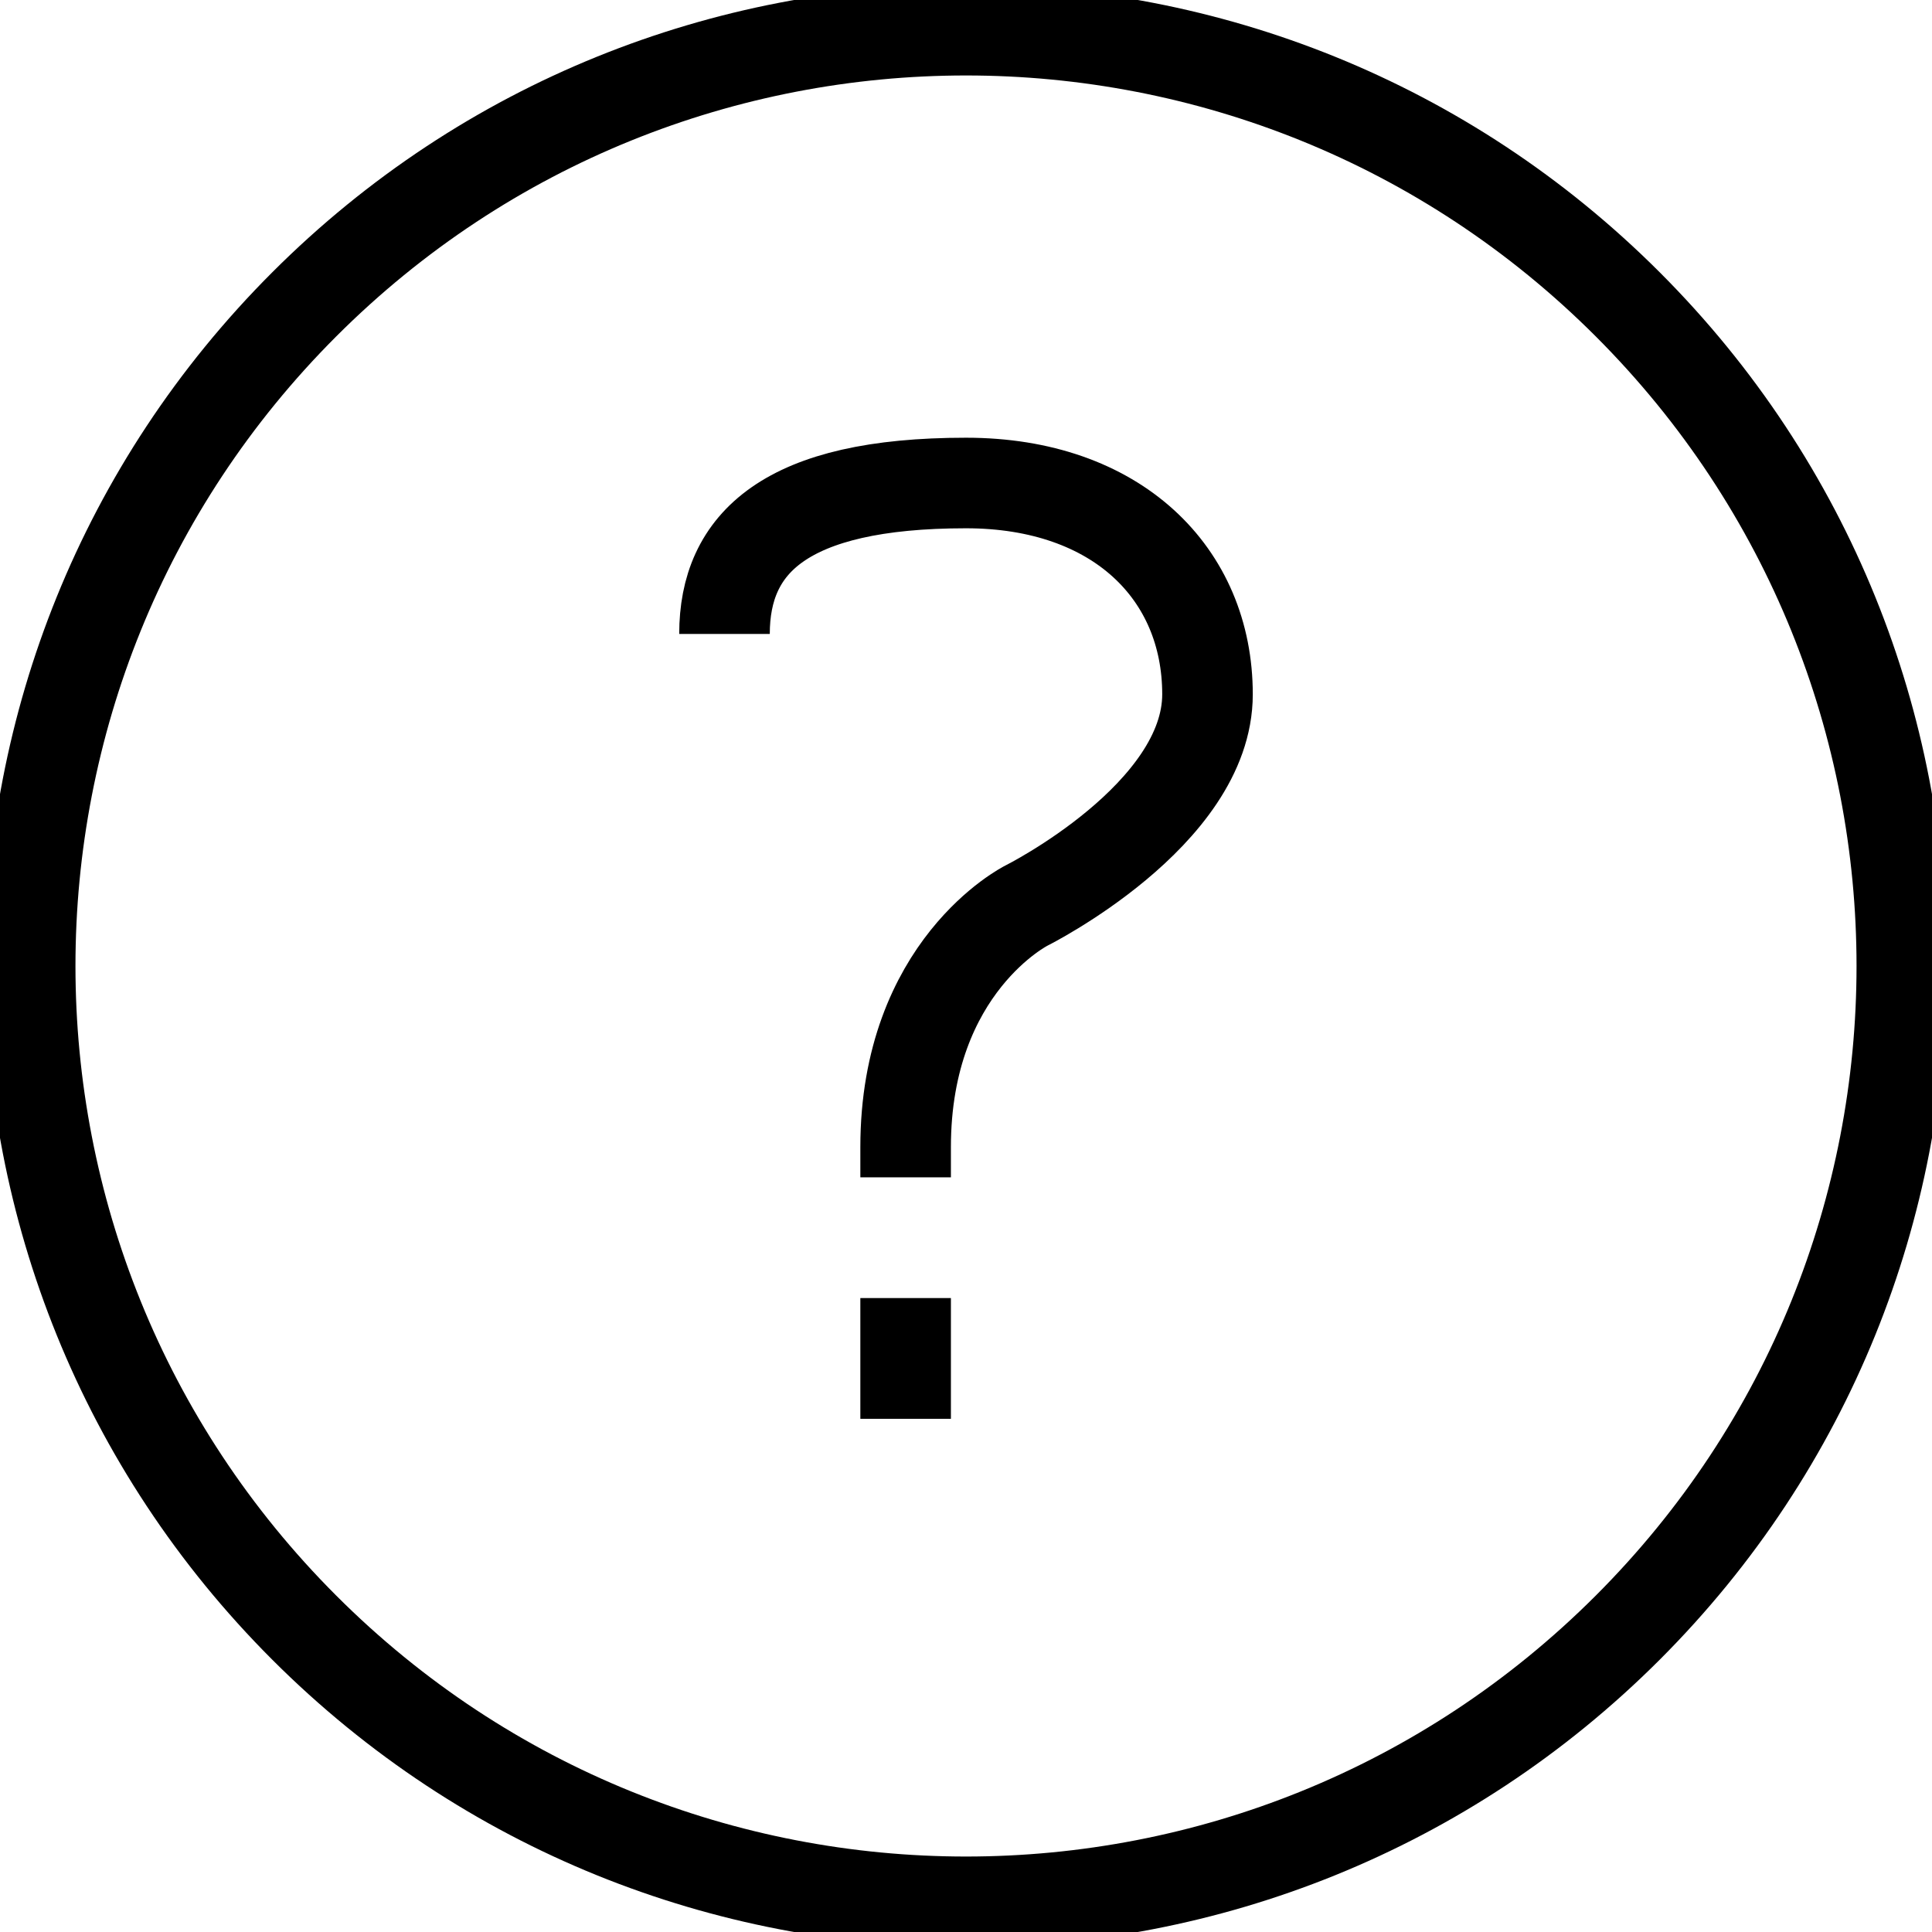
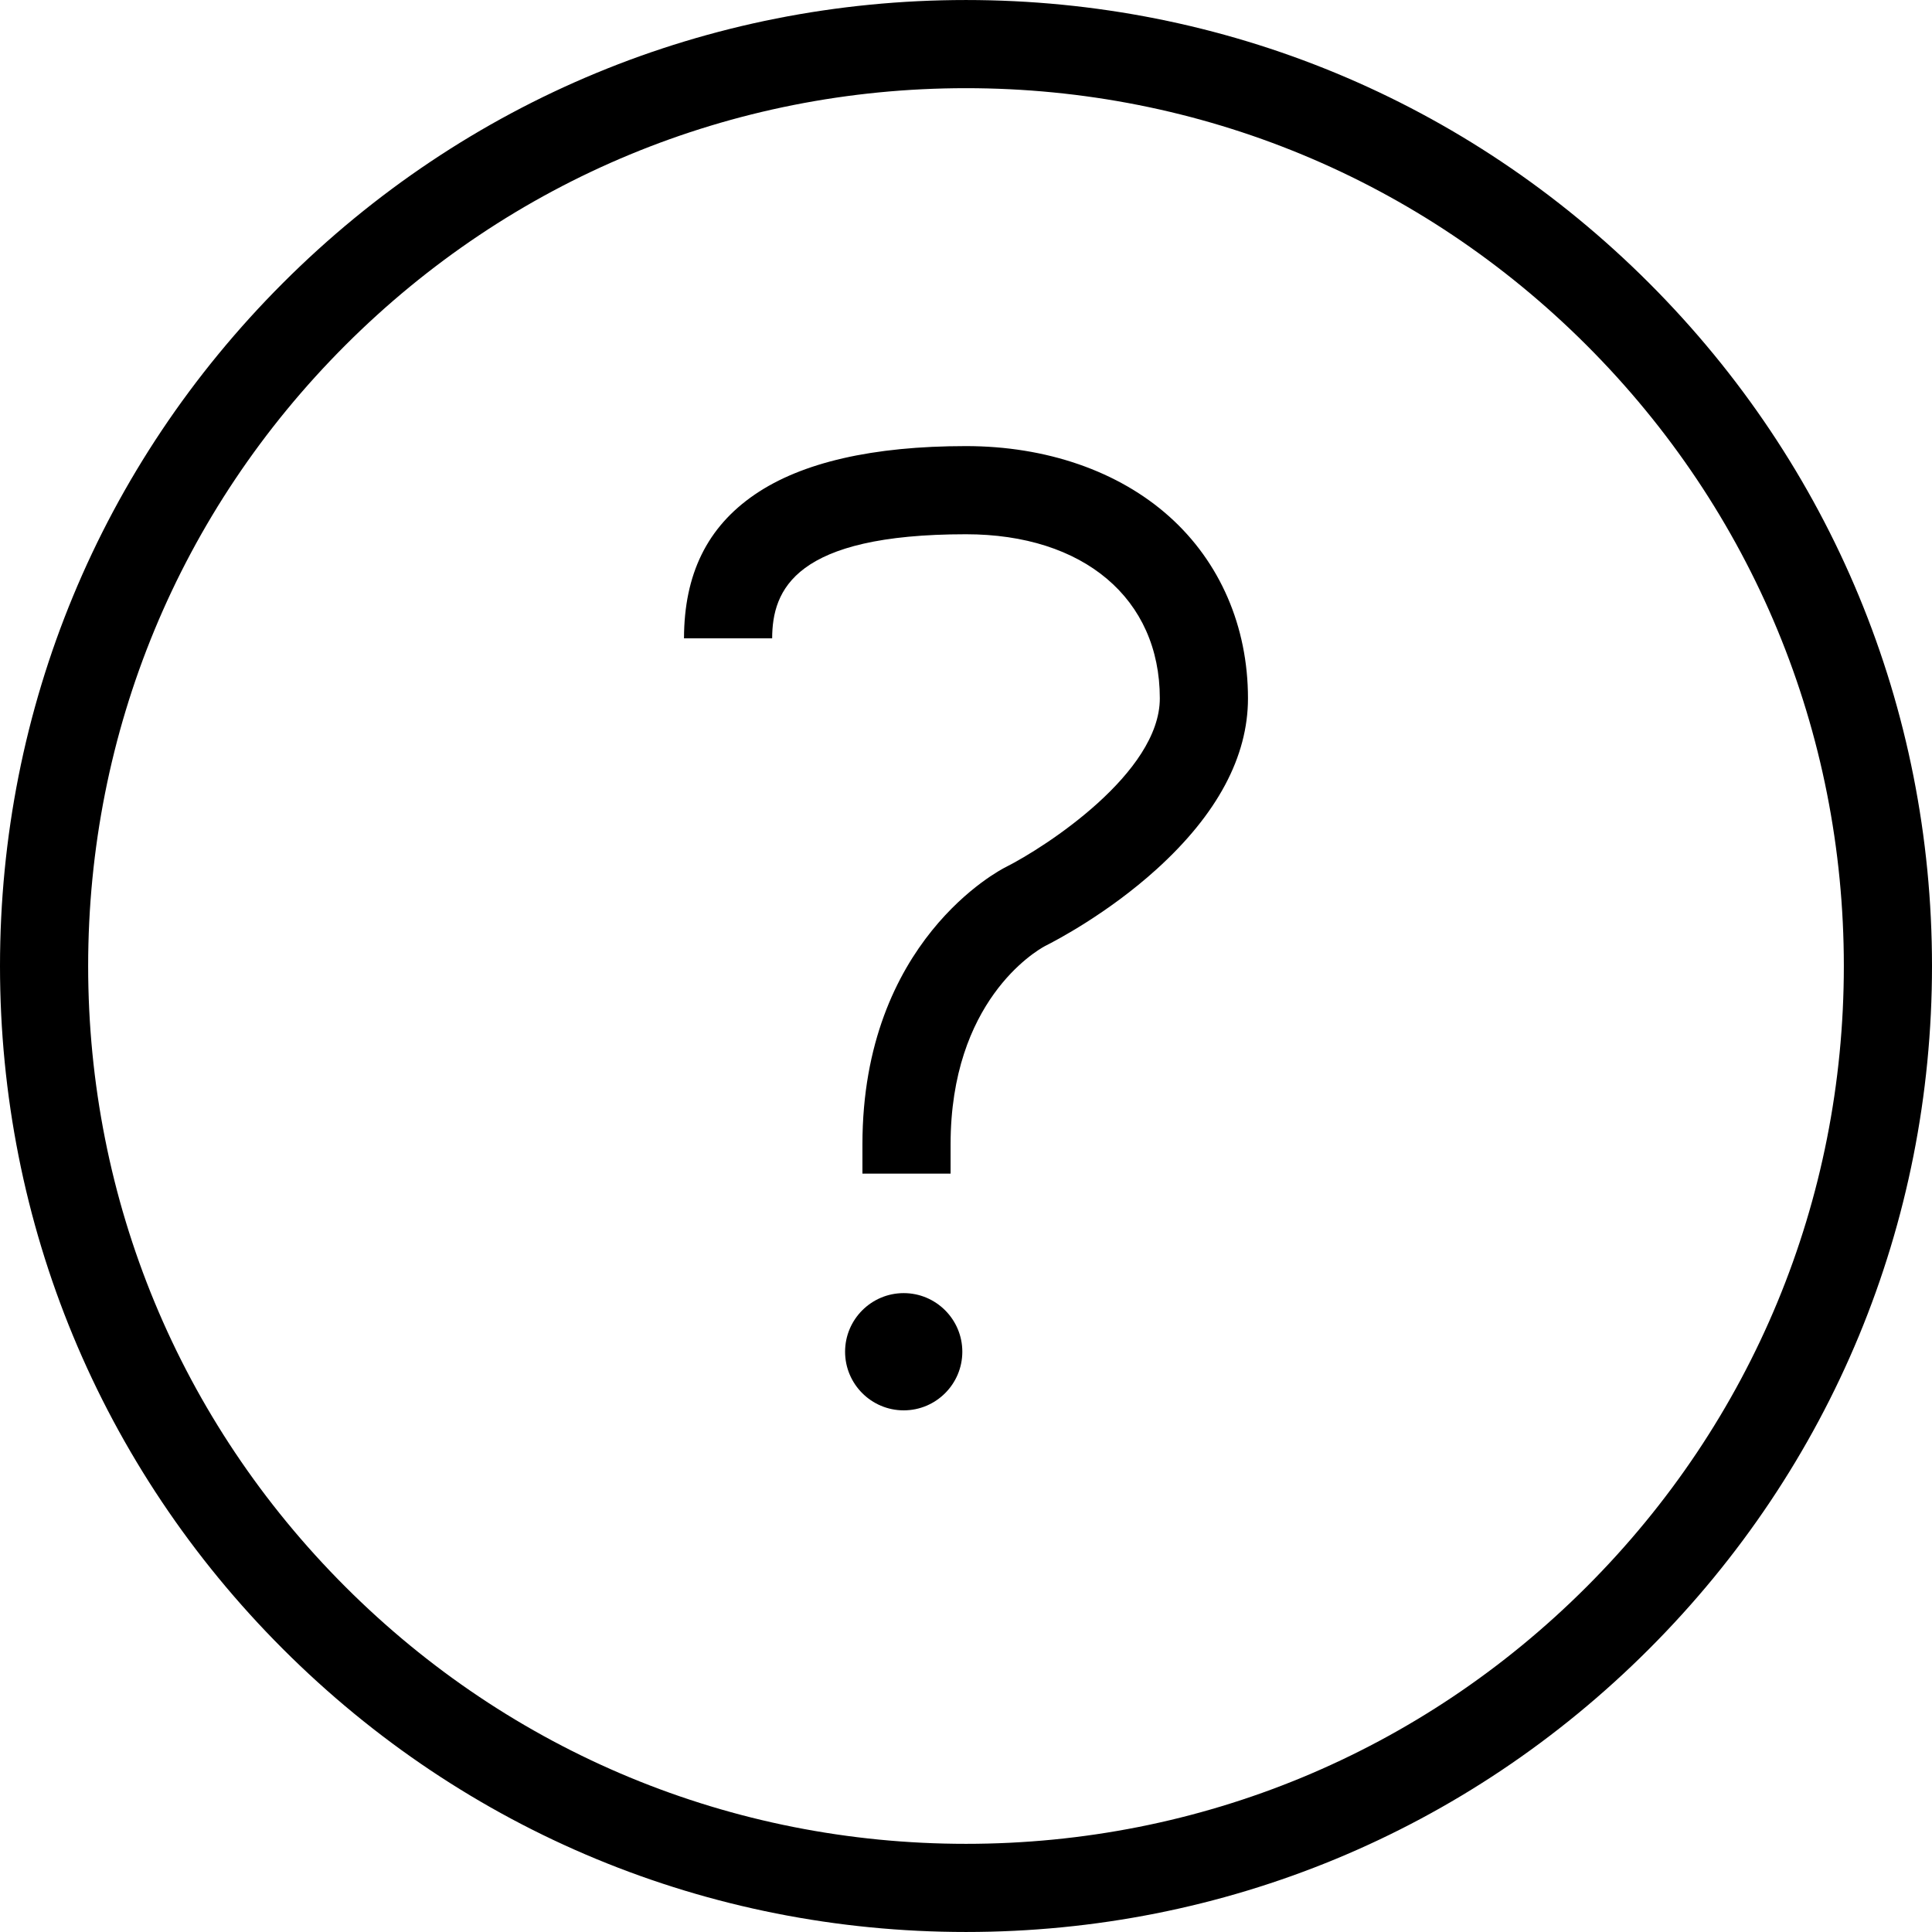
- <svg xmlns="http://www.w3.org/2000/svg" version="1.1" id="Layer_1" x="0px" y="0px" width="64px" height="64px" viewBox="0 0 64 64" enable-background="new 0 0 64 64" xml:space="preserve">
-   <path fill="none" stroke="#000000" stroke-width="3" stroke-miterlimit="10" d="M53.92,10.081c12.107,12.105,12.107,31.732,0,43.838  c-12.106,12.108-31.734,12.108-43.84,0c-12.107-12.105-12.107-31.732,0-43.838C22.186-2.027,41.813-2.027,53.92,10.081z" />
-   <line stroke="#000000" stroke-width="3" stroke-miterlimit="10" x1="30" y1="43" x2="30" y2="47" />
-   <path fill="none" stroke="#000000" stroke-width="3" stroke-miterlimit="10" d="M24,21c0-3,2-5,8-5c5,0,8,3,8,7s-6,7-6,7s-4,2-4,8v1  " />
+ <svg xmlns="http://www.w3.org/2000/svg" version="1.1" id="Layer_1" x="0px" y="0px" width="512px" height="512px" viewBox="0 0 512 512" enable-background="new 0 0 512 512" xml:space="preserve">
+   <path d="M255.996,511.996c-68.38,0-132.666-26.632-181.014-74.99C26.629,388.658,0,324.377,0,256.004  C0,187.63,26.63,123.346,74.983,74.995C123.337,26.636,187.621,0.004,255.993,0.004c68.372,0,132.659,26.633,181.018,74.992  c48.357,48.352,74.989,112.632,74.989,181c0,68.364-26.632,132.647-74.991,181.01C388.664,485.364,324.379,511.996,255.996,511.996z   M255.992,23.368c-62.137,0-120.555,24.201-164.492,68.146c-43.939,43.935-68.138,102.353-68.138,164.49  c0,62.135,24.199,120.55,68.139,164.485c43.934,43.943,102.354,68.146,164.496,68.146c62.146,0,120.566-24.201,164.494-68.146  c43.944-43.947,68.146-102.365,68.146-164.493c0-62.13-24.202-120.544-68.147-164.482C376.55,47.569,318.13,23.368,255.992,23.368z   M239.491,373.758c-8.566,0-15.535-6.969-15.535-15.535c0-8.565,6.969-15.534,15.535-15.534c8.566,0,15.535,6.969,15.535,15.534  C255.026,366.789,248.057,373.758,239.491,373.758z M228.553,311.028v-7.74c0-53.89,36.432-72.725,37.983-73.5  c10.602-5.336,40.828-24.987,40.828-44.718c0-26.418-20.163-43.488-51.367-43.488c-45.363,0-51.325,14.709-51.368,27.584h-23.362  c0.033-17.033,6.166-29.498,18.745-38.103c12.456-8.522,31.292-12.843,55.986-12.843c21.285,0,40.417,6.629,53.872,18.668  c13.45,12.034,20.856,29.146,20.856,48.182c0,15.479-8.141,30.708-24.194,45.264c-12.994,11.781-26.839,18.995-29.482,20.321  l-0.181,0.095c-2.554,1.389-24.954,14.667-24.954,52.539v7.74H228.553z" />
</svg>
